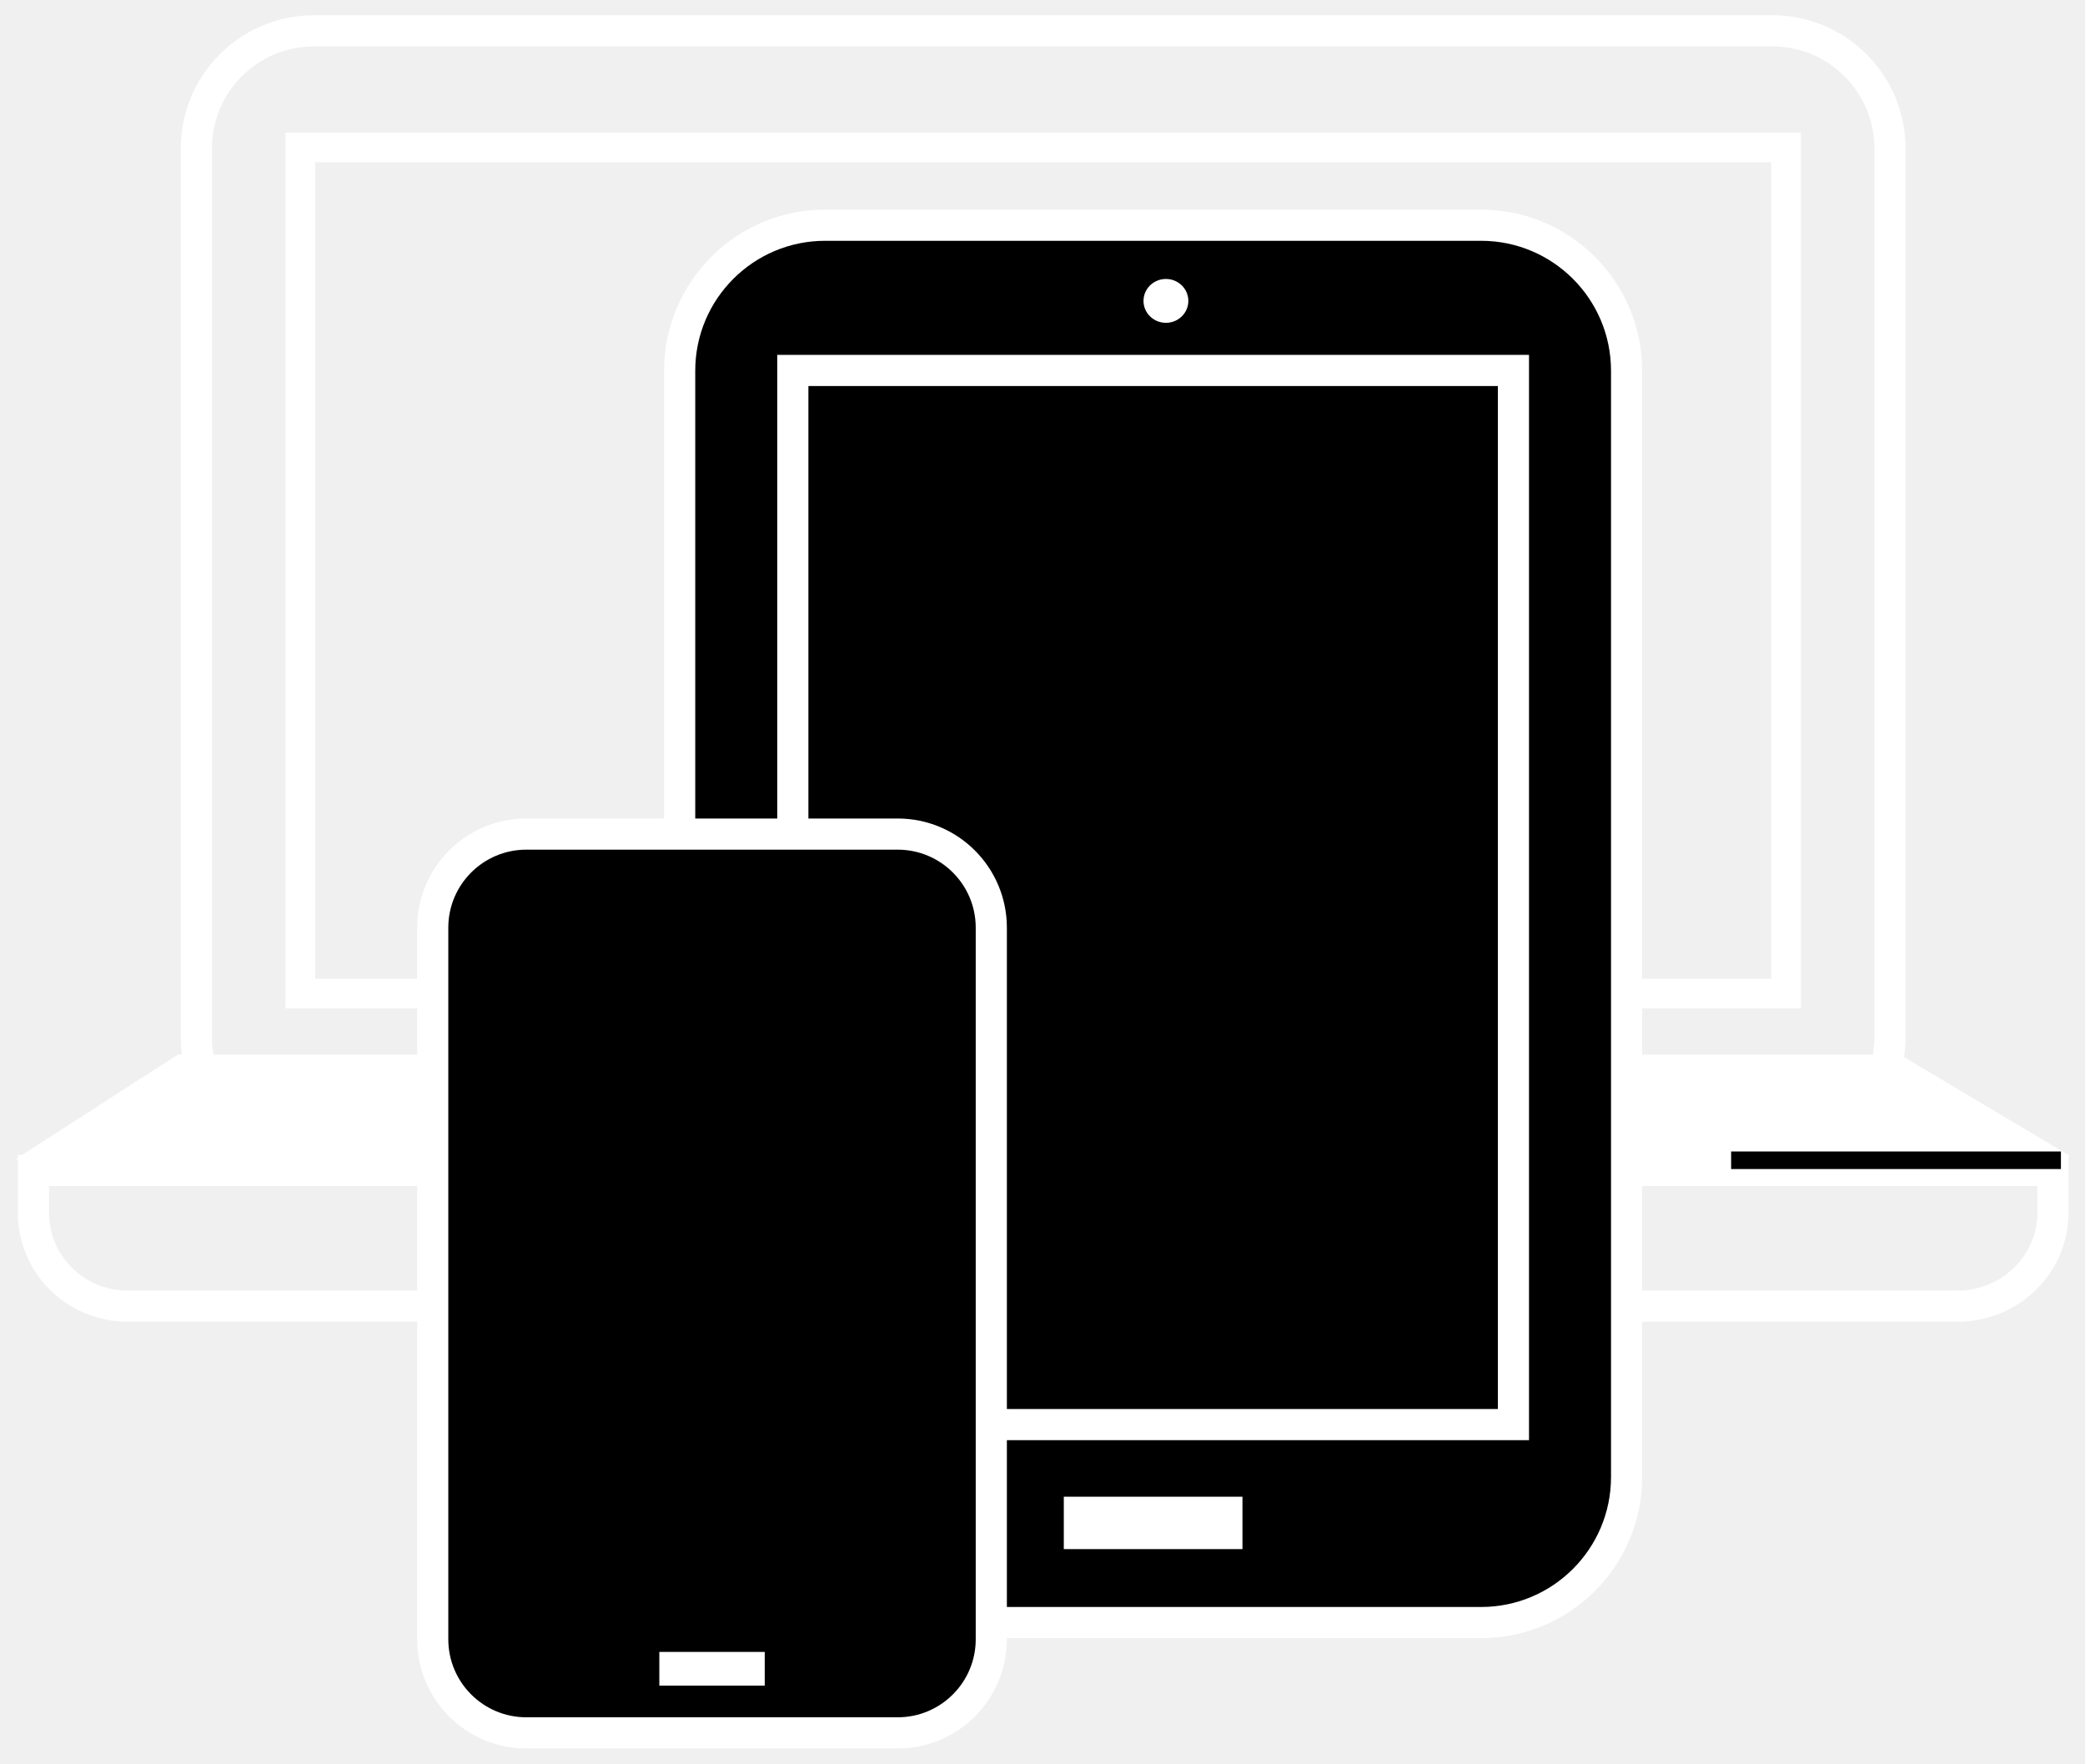
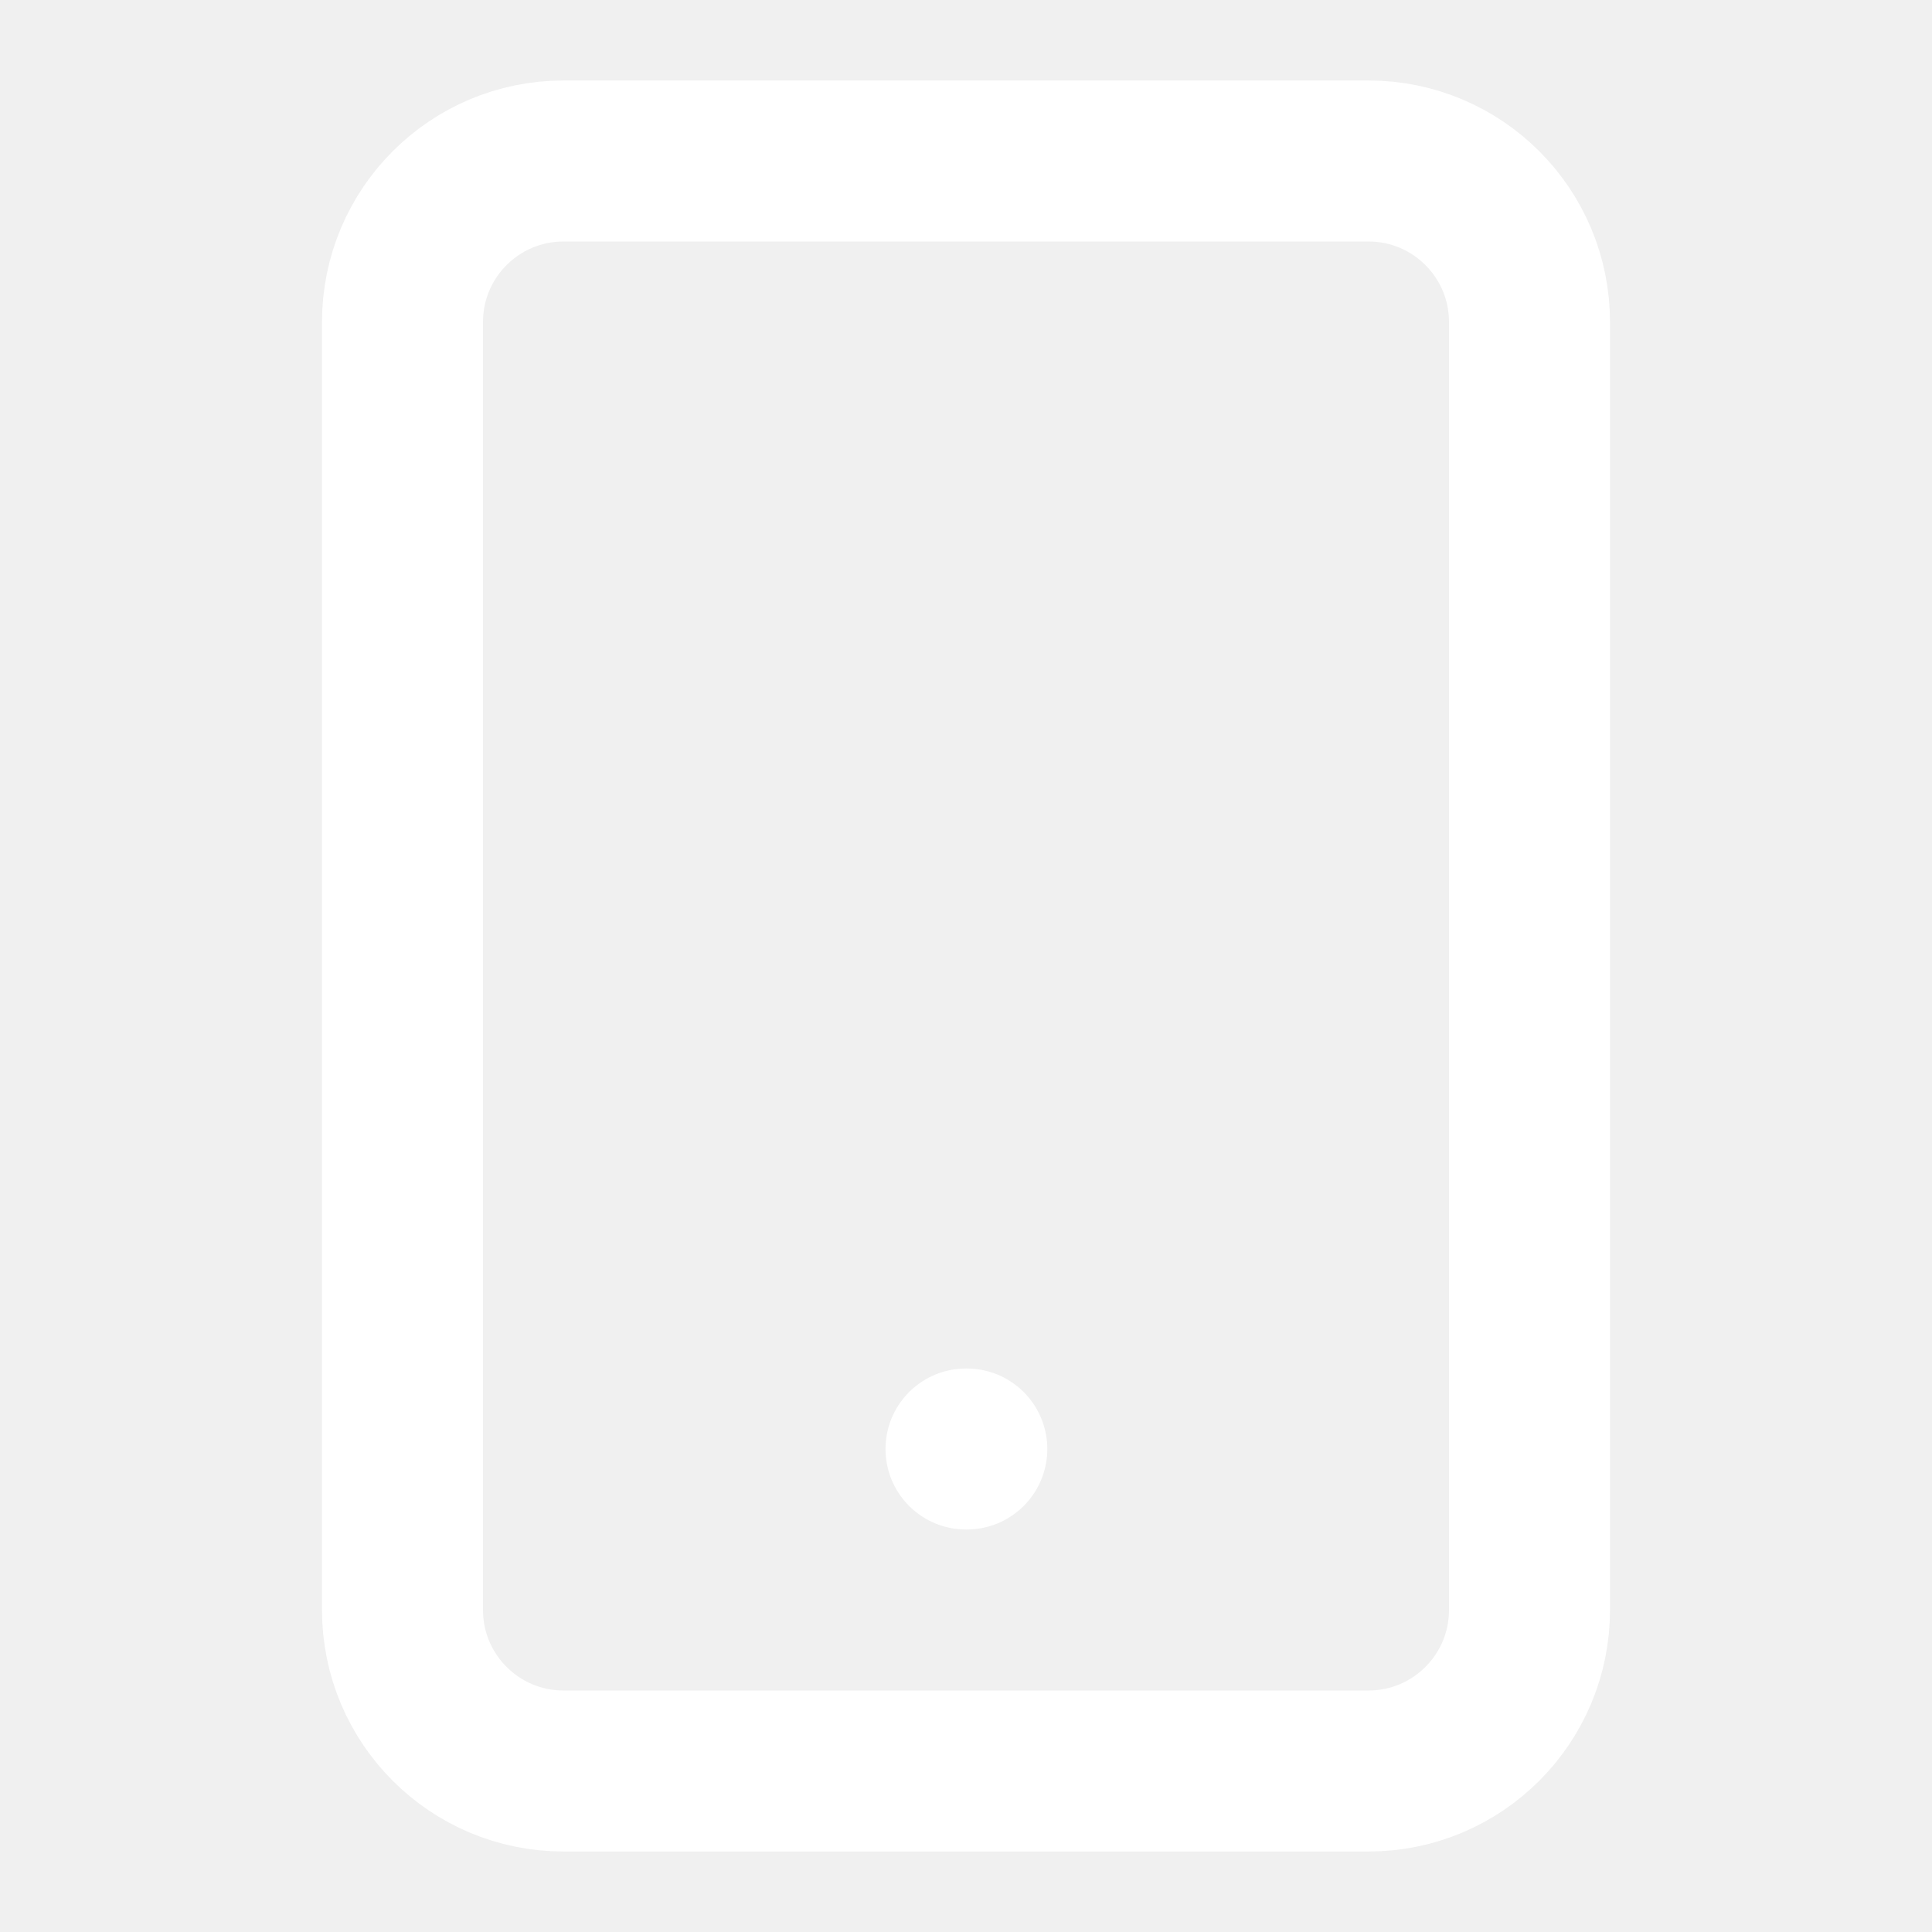
- <svg xmlns="http://www.w3.org/2000/svg" width="273.478" height="231.323" viewBox="0 0 72.358 61.204" id="svg15895" version="1.1">
-   <defs id="defs15897" />
-   <g id="layer1" transform="translate(-49.99969,-95.55264)">
-     <rect ry="4.081" y="96.622" x="56.815" height="39.012" width="58.774" id="compout" style="fill:none;stroke:#ffff;stroke-width:1.081;stroke-opacity:1" />
-     <rect y="100.668" x="60.424" height="29.364" width="51.558" id="rect10514" style="fill:none;stroke:#ffff;stroke-width:1.031;stroke-opacity:1" />
-     <path id="path10516" d="m 51.161,136.169 0,1.47 c 0,1.788 1.451,3.24 3.28,3.24 l 63.489,0 c 1.829,0 3.315,-1.452 3.315,-3.24 l 0,-1.47 -70.084,0 z" style="fill:none;stroke:#ffff;stroke-width:1.081;stroke-linejoin:miter;stroke-miterlimit:60.9;stroke-dasharray:none;stroke-opacity:1" />
-     <path id="path10518" d="m 50.529,135.785 5.642,-3.635 59.758,0 5.899,3.51 z" style="fill:#ffff;fill-opacity:1;stroke:none" />
-     <ellipse ry="0.878" rx="0.898" cy="98.756" cx="86.179" id="path10520" style="fill:none;fill-opacity:1;stroke:none" d="m 87.076,98.756 a 0.898,0.878 0 0 1 -0.898,0.878 0.898,0.878 0 0 1 -0.898,-0.878 0.898,0.878 0 0 1 0.898,-0.878 0.898,0.878 0 0 1 0.898,0.878 z" />
-     <rect ry="5.051" y="103.368" x="73.587" height="48.491" width="32.862" id="rect10527" style="fill-opacity:1;stroke:#ffff;stroke-width:1.081;stroke-miterlimit:4;stroke-dasharray:none;stroke-opacity:1" />
-     <rect ry="0" y="108.408" x="77.514" height="36.581" width="25.008" id="phonein" style="fill:none;fill-opacity:1;stroke:#ffff;stroke-width:1.081;stroke-miterlimit:4;stroke-dasharray:none;stroke-opacity:1" />
-     <rect y="147.492" x="86.918" height="1.818" width="6.2" id="rect10531" style="fill:#fff;;fill-opacity:1;stroke:none" />
-     <ellipse ry="0.761" rx="0.778" cy="105.994" cx="90.462" id="path10533" style="fill:#fff;;fill-opacity:1;stroke:none" d="m 91.24,105.994 a 0.778,0.761 0 0 1 -0.778,0.761 0.778,0.761 0 0 1 -0.778,-0.761 0.778,0.761 0 0 1 0.778,-0.761 0.778,0.761 0 0 1 0.778,0.761 z" />
-     <rect style="fill-opacity:1;stroke:#fff;stroke-width:1.081;stroke-miterlimit:4;stroke-dasharray:none;stroke-opacity:1" id="miniphoneout" width="19.385" height="31.19" x="65.017" y="124.497" ry="3.249" />
-     <rect style="fill:none;fill-opacity:1;stroke:none;stroke-width:1.081;stroke-miterlimit:4;stroke-dasharray:none;stroke-opacity:1" id="miniphonein" width="14.752" height="23.53" x="67.334" y="127.739" ry="0" />
-     <rect style="fill:#fff;;fill-opacity:1;stroke:none" id="rect10541" width="3.658" height="1.17" x="72.881" y="152.878" />
-     <rect style="color:#000000;display:inline;overflow:visible;visibility:visible;fill:#000000;fill-opacity:1;fill-rule:nonzero;stroke:none;stroke-width:1;marker:none;enable-background:accumulate" id="rect10758" width="11.445" height="0.61" x="110.077" y="135.511" />
-   </g>
+ <svg xmlns="http://www.w3.org/2000/svg" width="24" height="24" viewBox="0 0 24 24" fill="none" stroke="white" stroke-width="2" stroke-linecap="round" stroke-linejoin="round" class="lucide lucide-smartphone w-12 h-12 mx-auto mb-4 text-primary">
+   <rect width="14" height="20" x="5" y="2" rx="2" ry="2" />
+   <path d="M12 18h.01" />
</svg>
